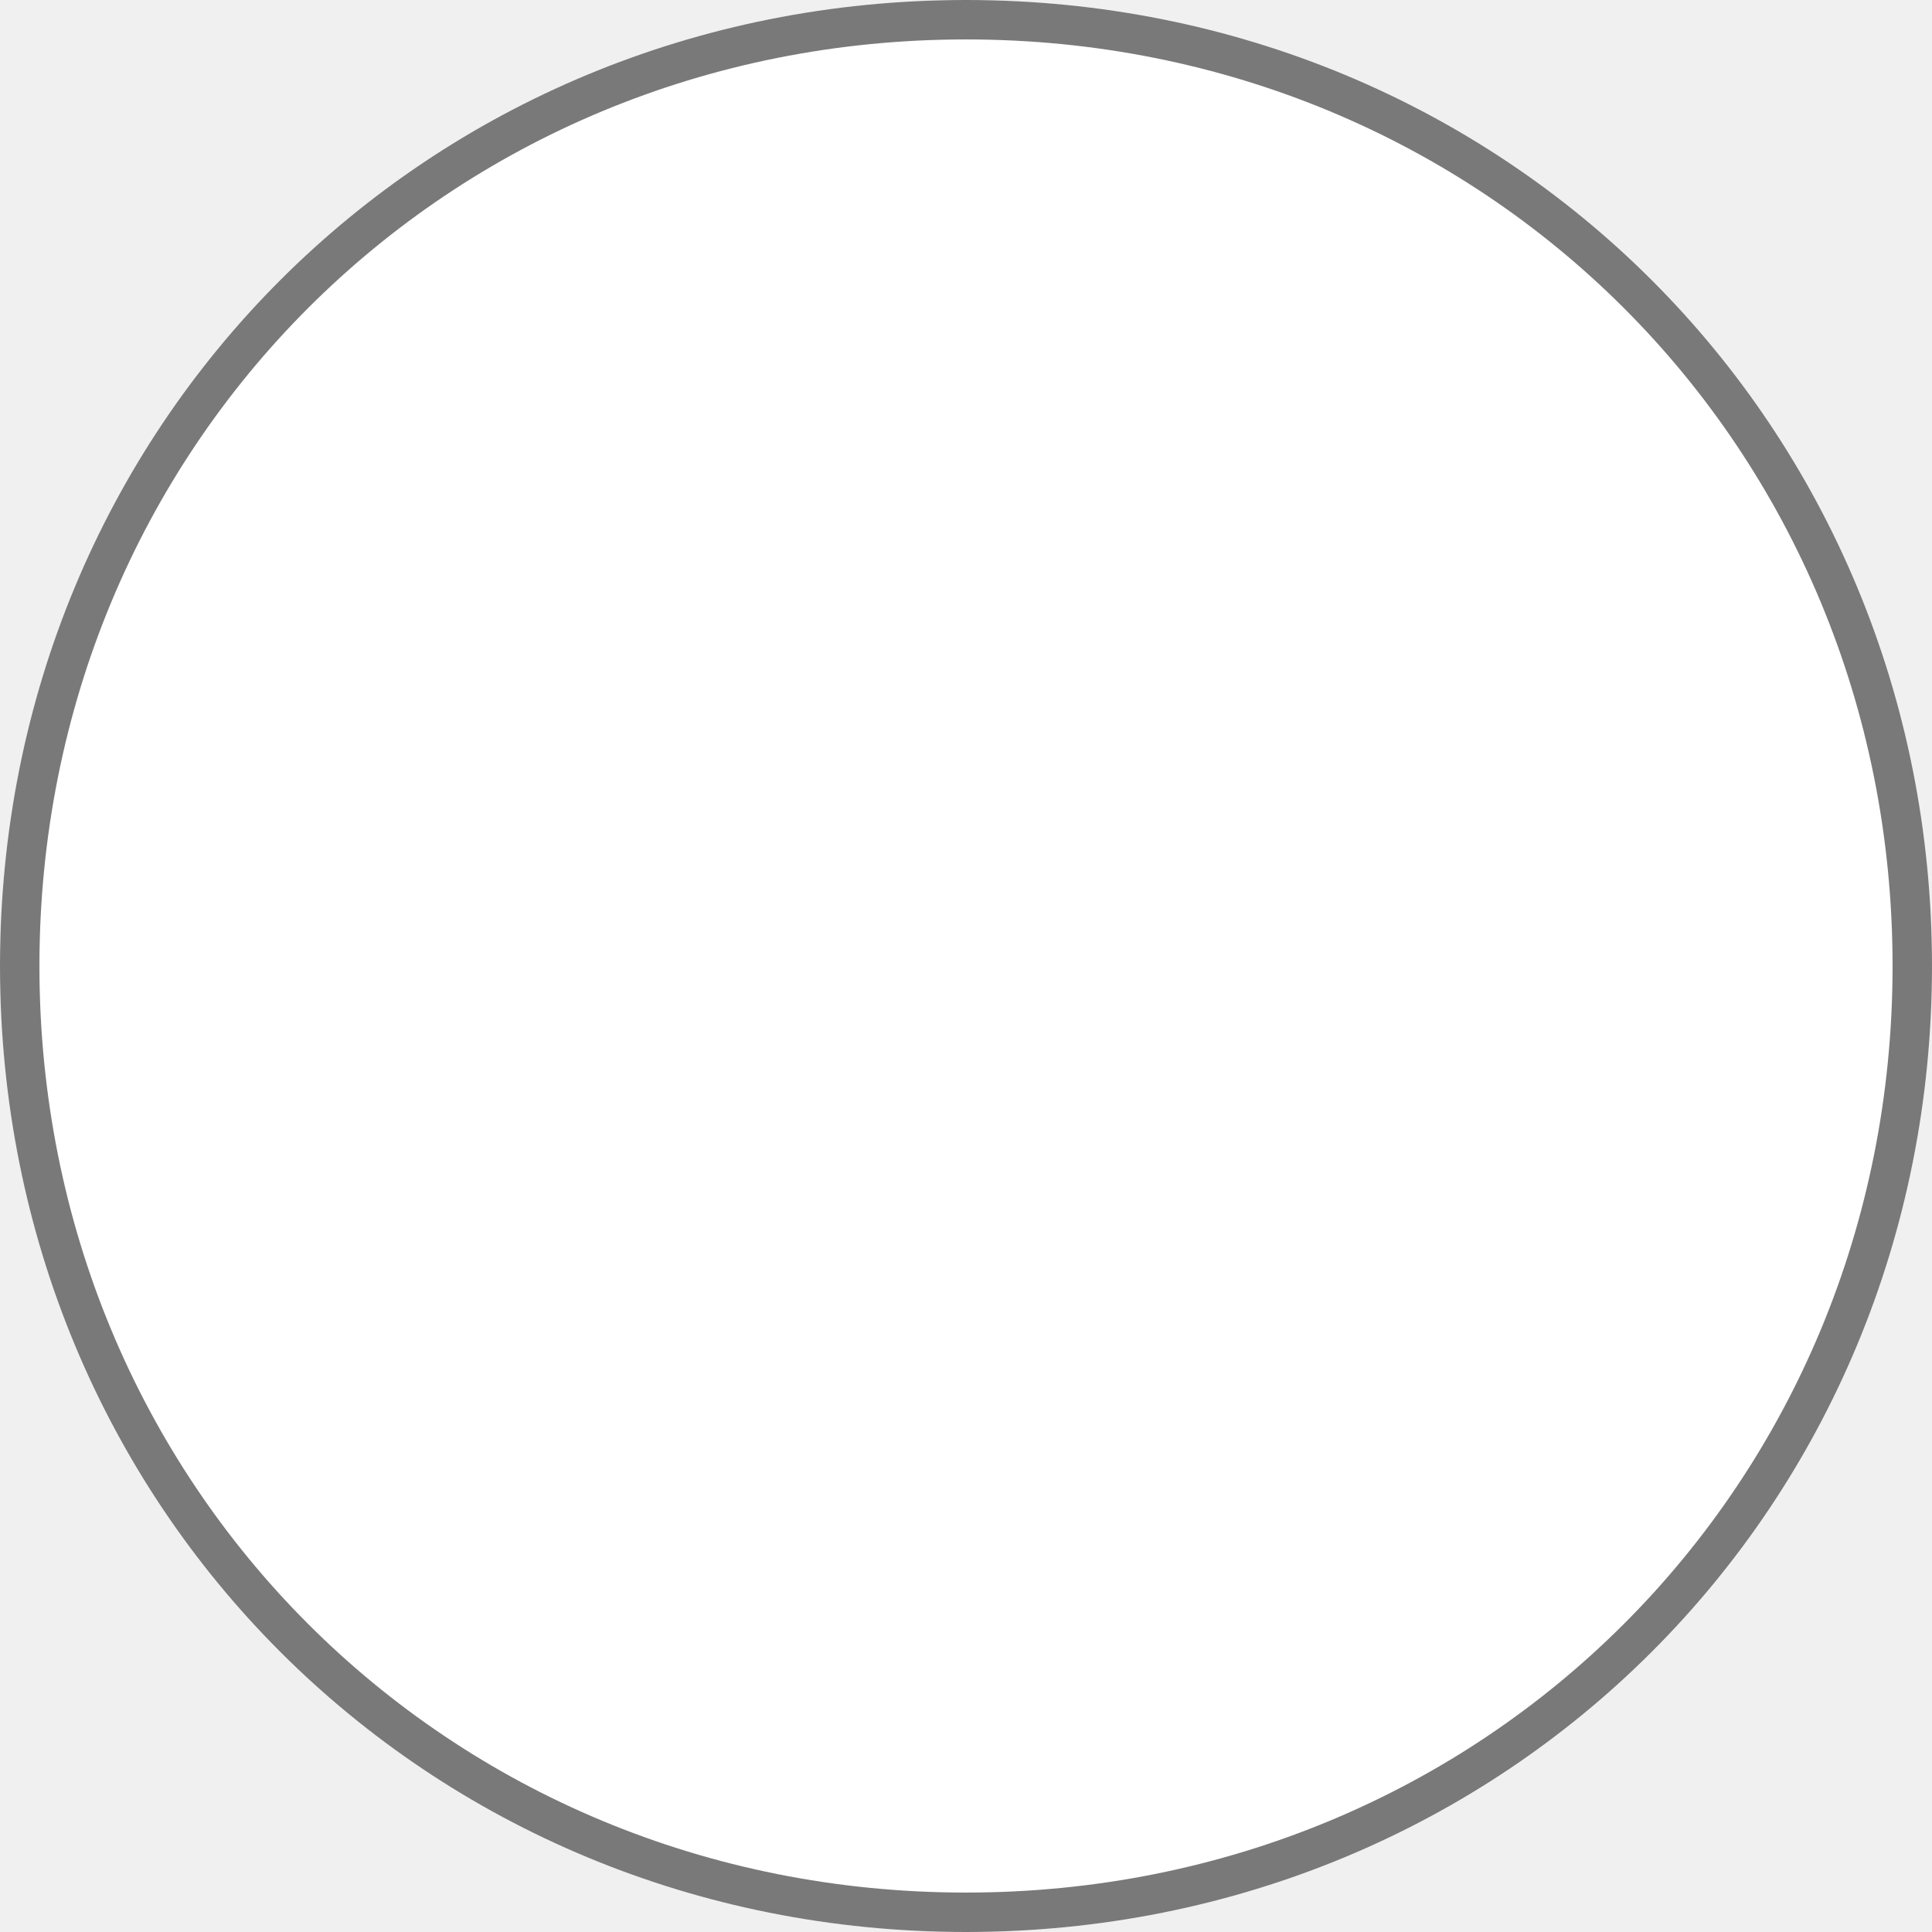
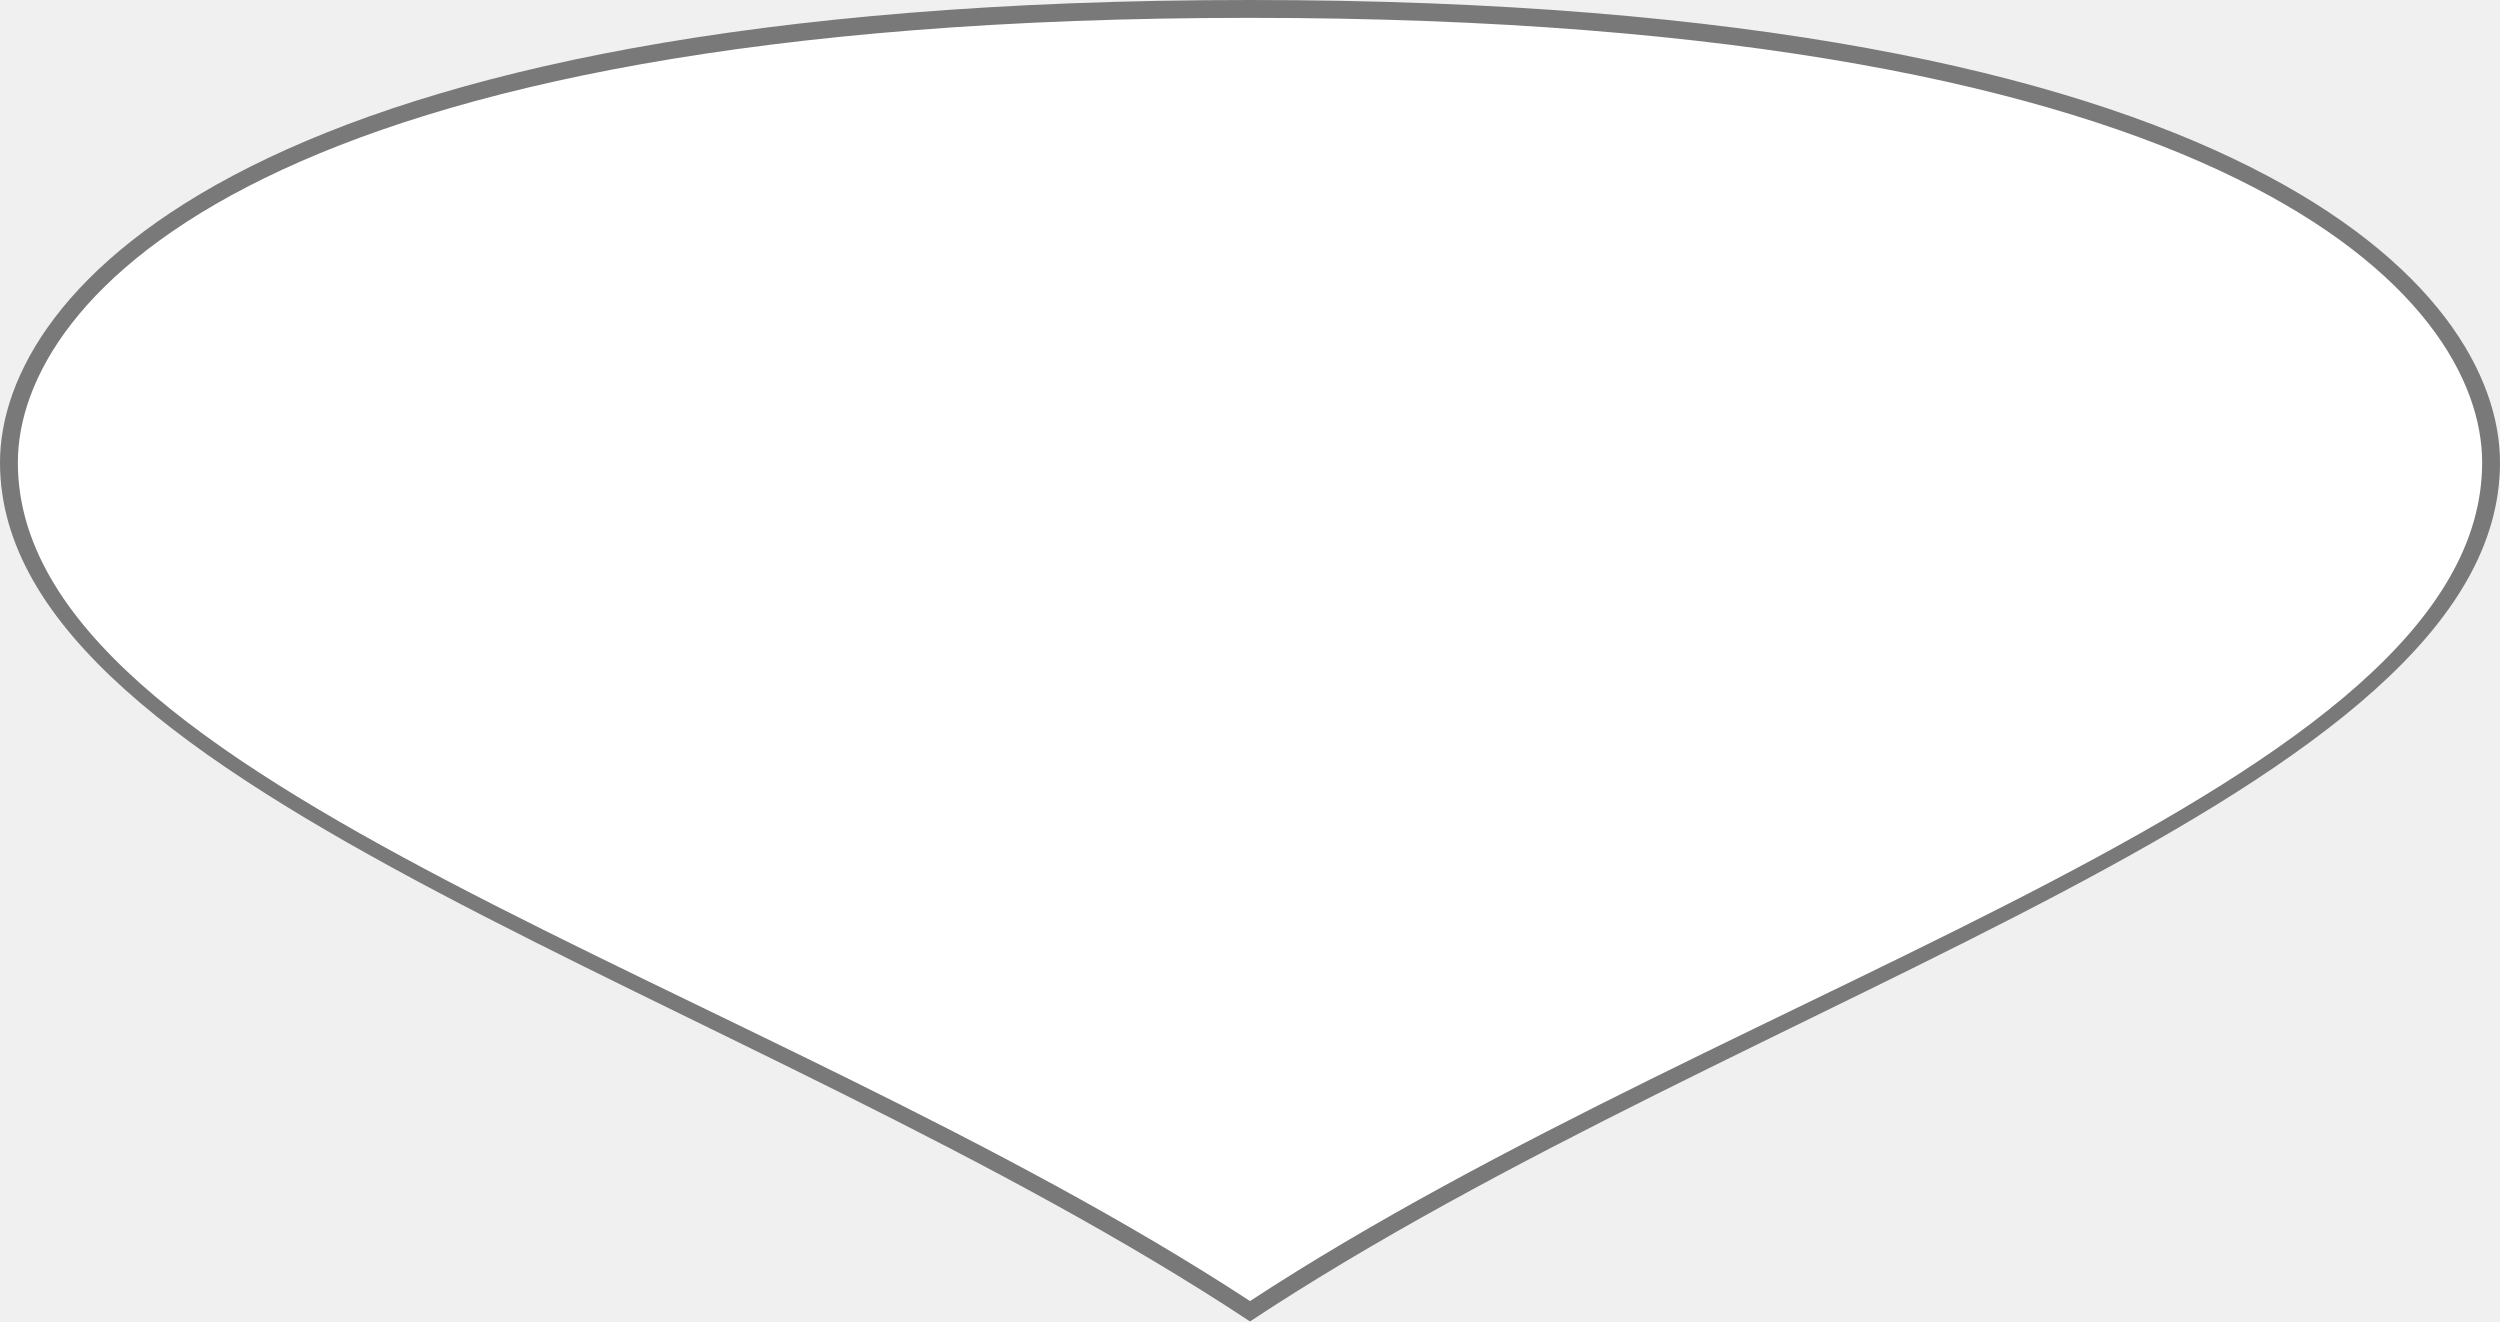
- <svg xmlns="http://www.w3.org/2000/svg" version="1.1" width="49px" height="49px">
-   <g transform="matrix(1 0 0 1 -69 -1978 )">
-     <path d="M 93.5 1978  C 107.22 1978  118 1988.78  118 2002.5  C 118 2016.22  107.22 2027  93.5 2027  C 79.78 2027  69 2016.22  69 2002.5  C 69 1988.78  79.78 1978  93.5 1978  Z " fill-rule="nonzero" fill="#ffffff" stroke="none" />
-     <path d="M 93.5 1978.5  C 106.94 1978.5  117.5 1989.06  117.5 2002.5  C 117.5 2015.94  106.94 2026.5  93.5 2026.5  C 80.06 2026.5  69.5 2015.94  69.5 2002.5  C 69.5 1989.06  80.06 1978.5  93.5 1978.5  Z " stroke-width="1" stroke="#797979" fill="none" />
+ <svg xmlns="http://www.w3.org/2000/svg" version="1.1" width="140px" height="74px">
+   <g transform="matrix(1 0 0 1 -85 -948 )">
+     <path d="M 155 1021.43  C 127.2 1003.149  85.5 992.181  85.5 973.9  C 85.5 964.466  99.4 948.5  155 948.5  C 210.6 948.5  224.5 964.466  224.5 973.9  C 224.5 992.181  182.8 1003.149  155 1021.43  Z " fill-rule="nonzero" fill="#ffffff" stroke="none" />
+     <path d="M 155 1022  C 127 1003.5  85 992.4  85 973.9  C 85 964.28  99 948  155 948  C 211 948  225 964.28  225 973.9  C 225 992.4  183 1003.5  155 1022  Z M 155 1020.859  C 182.6 1002.798  224 991.961  224 973.9  C 224 964.651  210.2 949  155 949  C 99.8 949  86 964.651  86 973.9  C 86 991.961  127.4 1002.798  155 1020.859  Z " fill-rule="nonzero" fill="#797979" stroke="none" />
  </g>
</svg>
